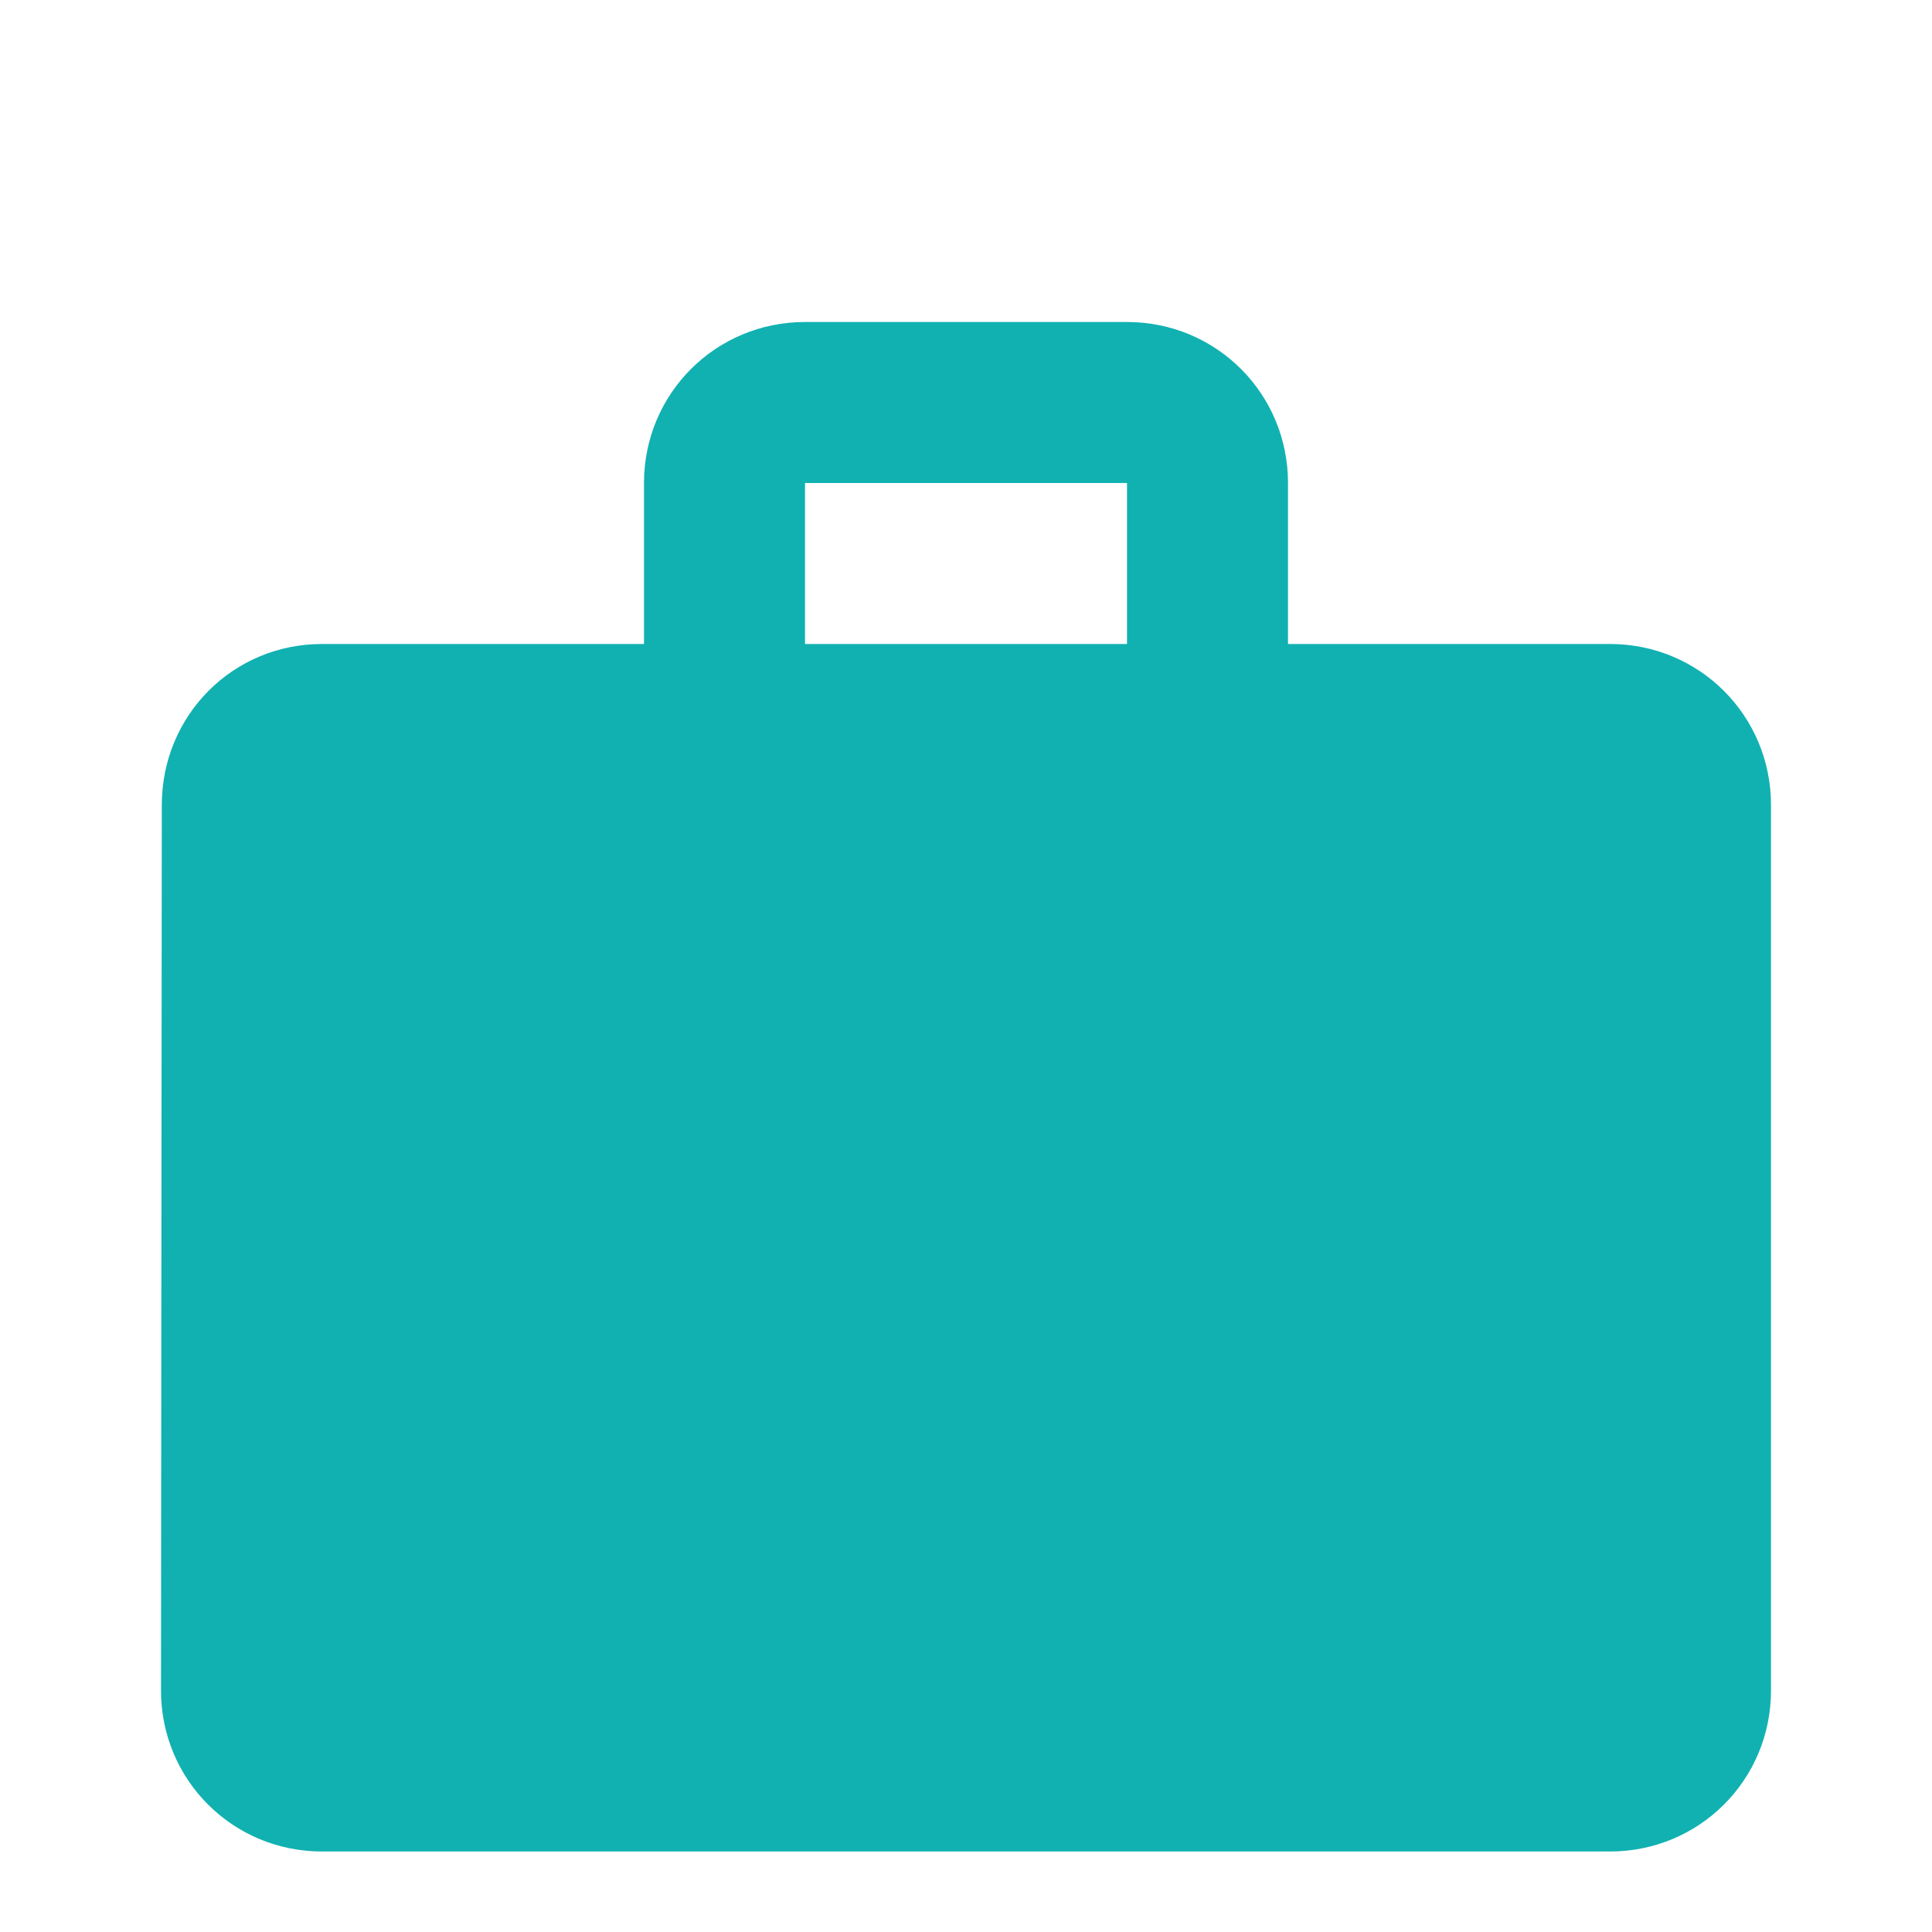
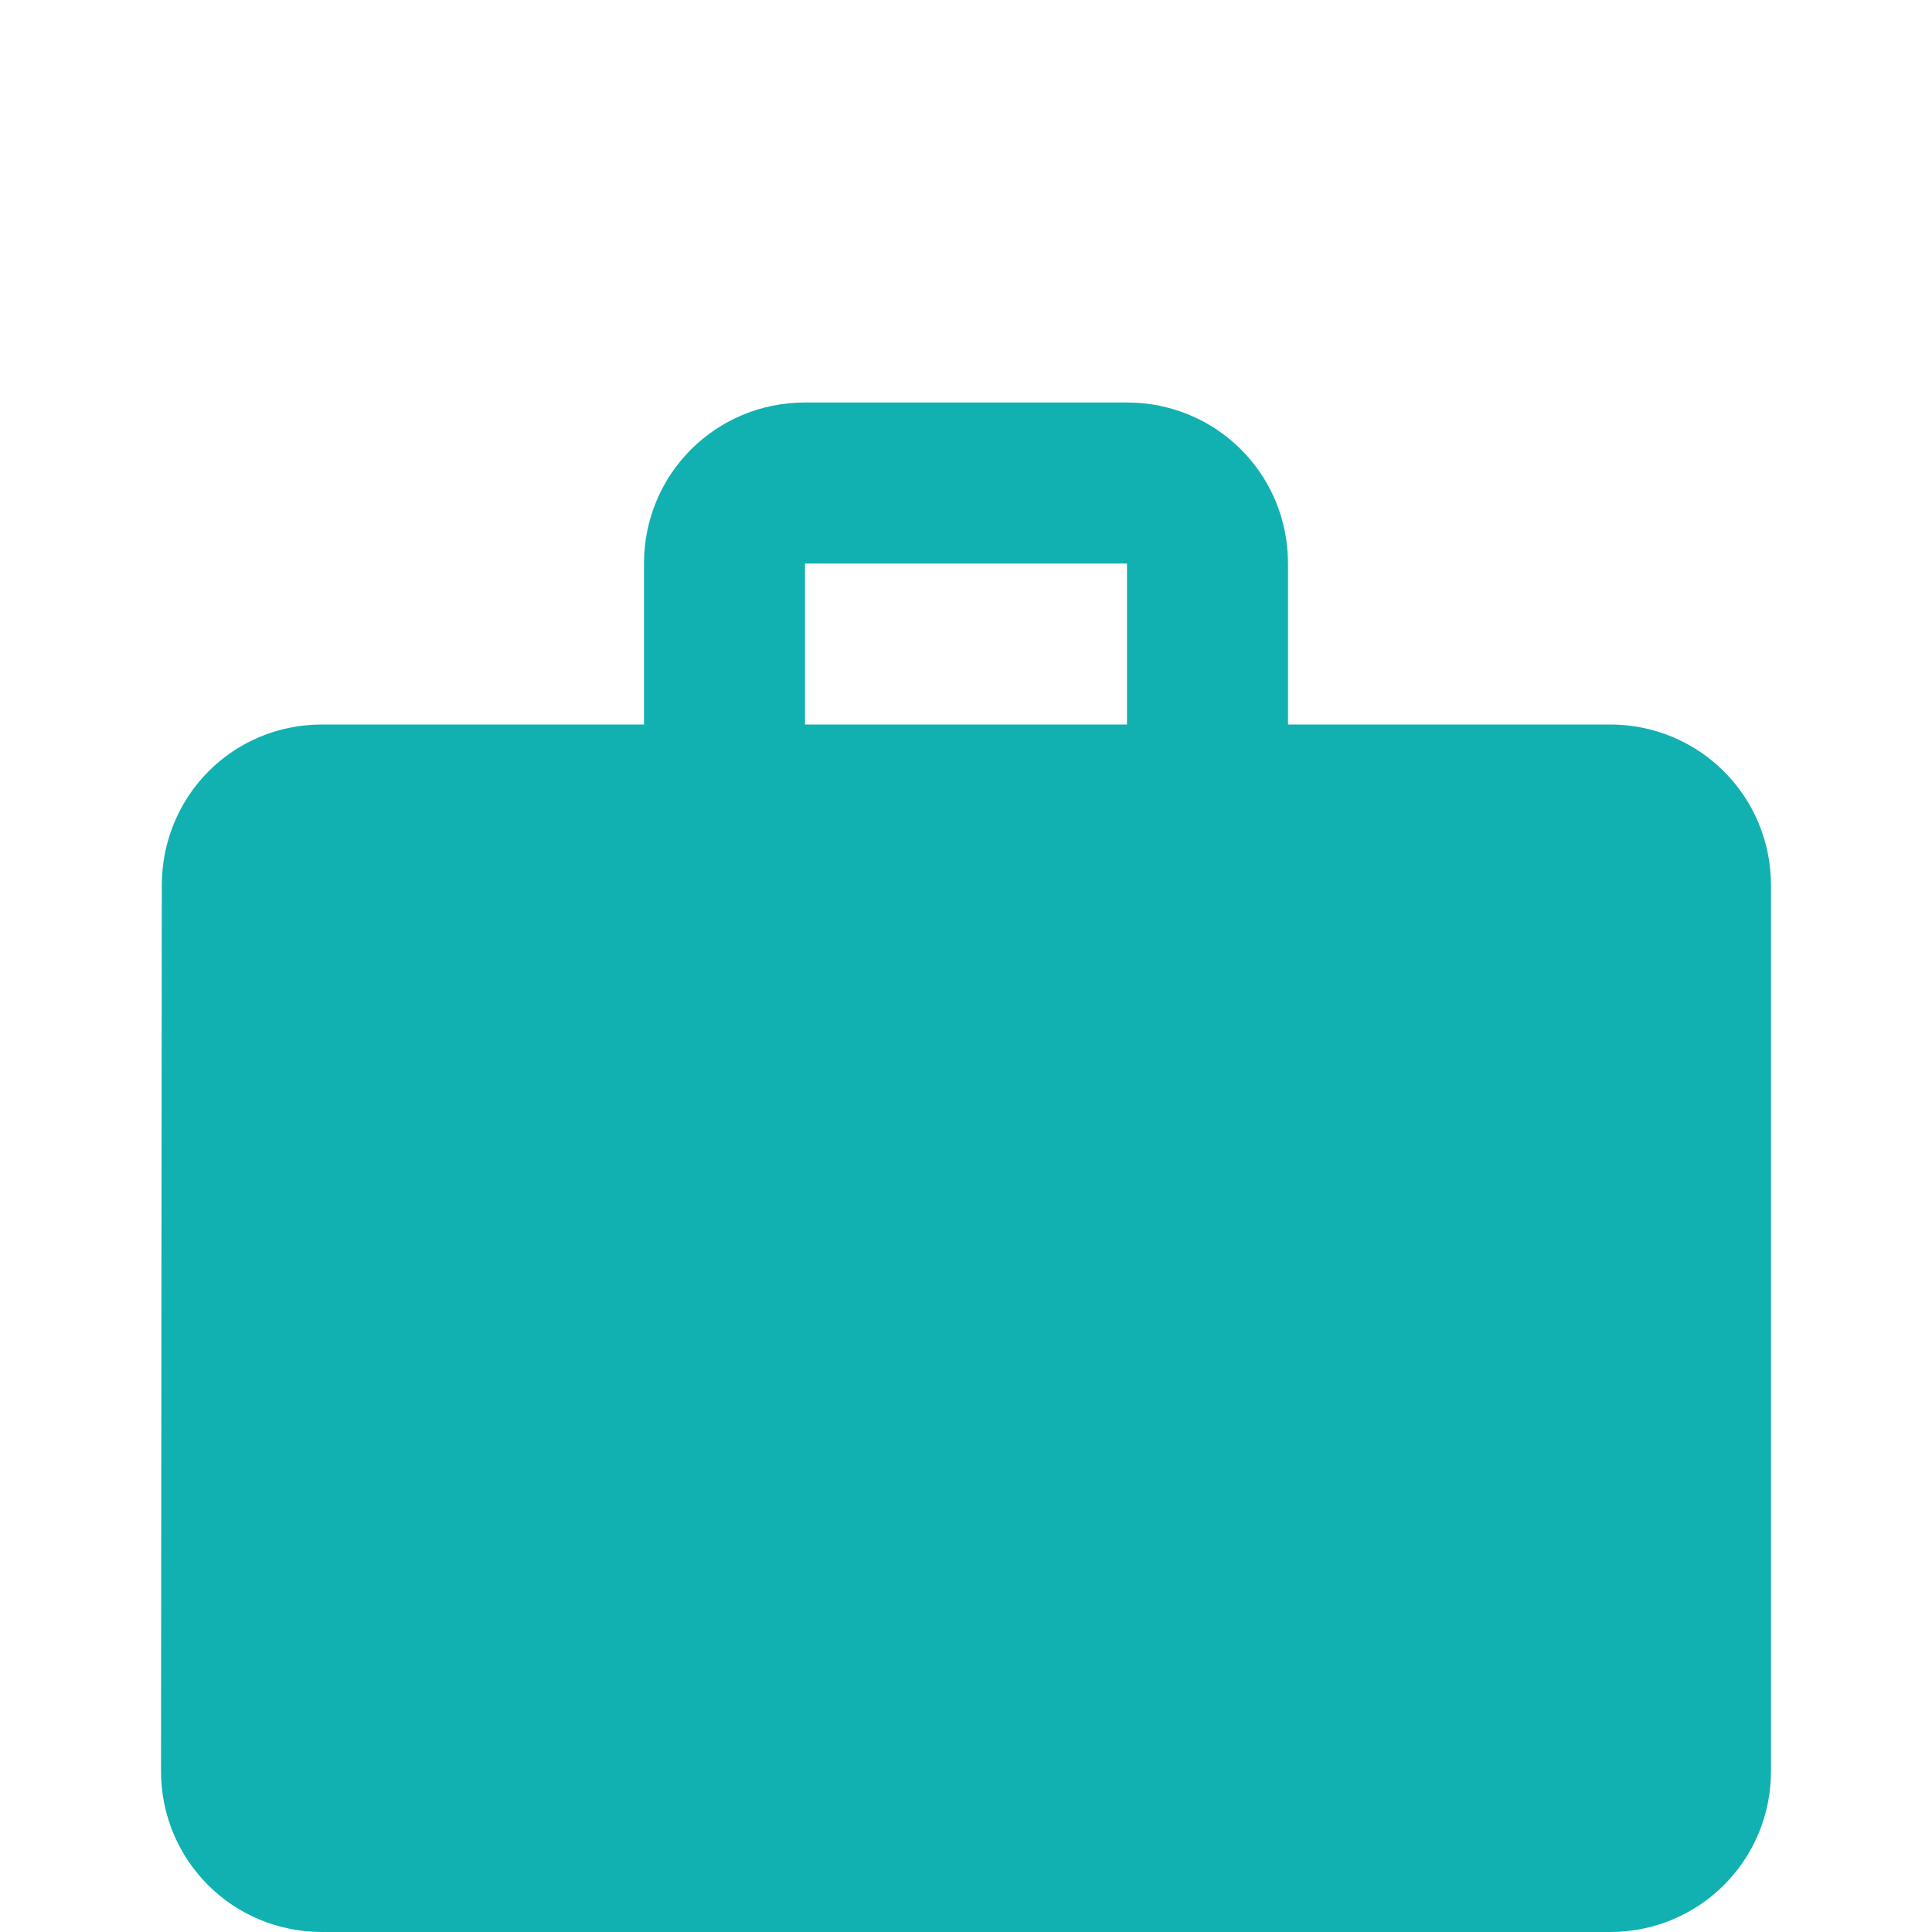
<svg xmlns="http://www.w3.org/2000/svg" width="24" height="24" viewBox="0 0 24 24" version="1.1" id="svg2548">
  <defs id="defs2552" />
  <path d="M0 0h24v24H0z" fill="none" id="path2544" />
-   <path d="M 20,8 H 16 V 6 C 16,4.89 15.11,4 14,4 H 10 C 8.89,4 8,4.89 8,6 V 8 H 4 C 2.89,8 2.01,8.89 2.01,10 L 2,21 c 0,1.11 0.89,2 2,2 h 16 c 1.11,0 2,-0.89 2,-2 V 10 C 22,8.89 21.11,8 20,8 Z M 14,8 H 10 V 6 h 4 z" id="path2546" style="fill:#11b1b1;fill-opacity:1" />
+   <path d="M 20,9 H 16 V 7 C 16,5.89 15.11,5 14,5 H 10 C 8.89,5 8,5.89 8,7 V 9 H 4 C 2.89,9 2.01,9.89 2.01,11 L 2,22 c 0,1.11 0.89,2 2,2 h 16 c 1.11,0 2,-0.89 2,-2 V 11 C 22,9.89 21.11,9 20,9 Z M 14,9 H 10 V 7 h 4 z" id="path2546" style="fill:#11b1b1;fill-opacity:1" />
</svg>
